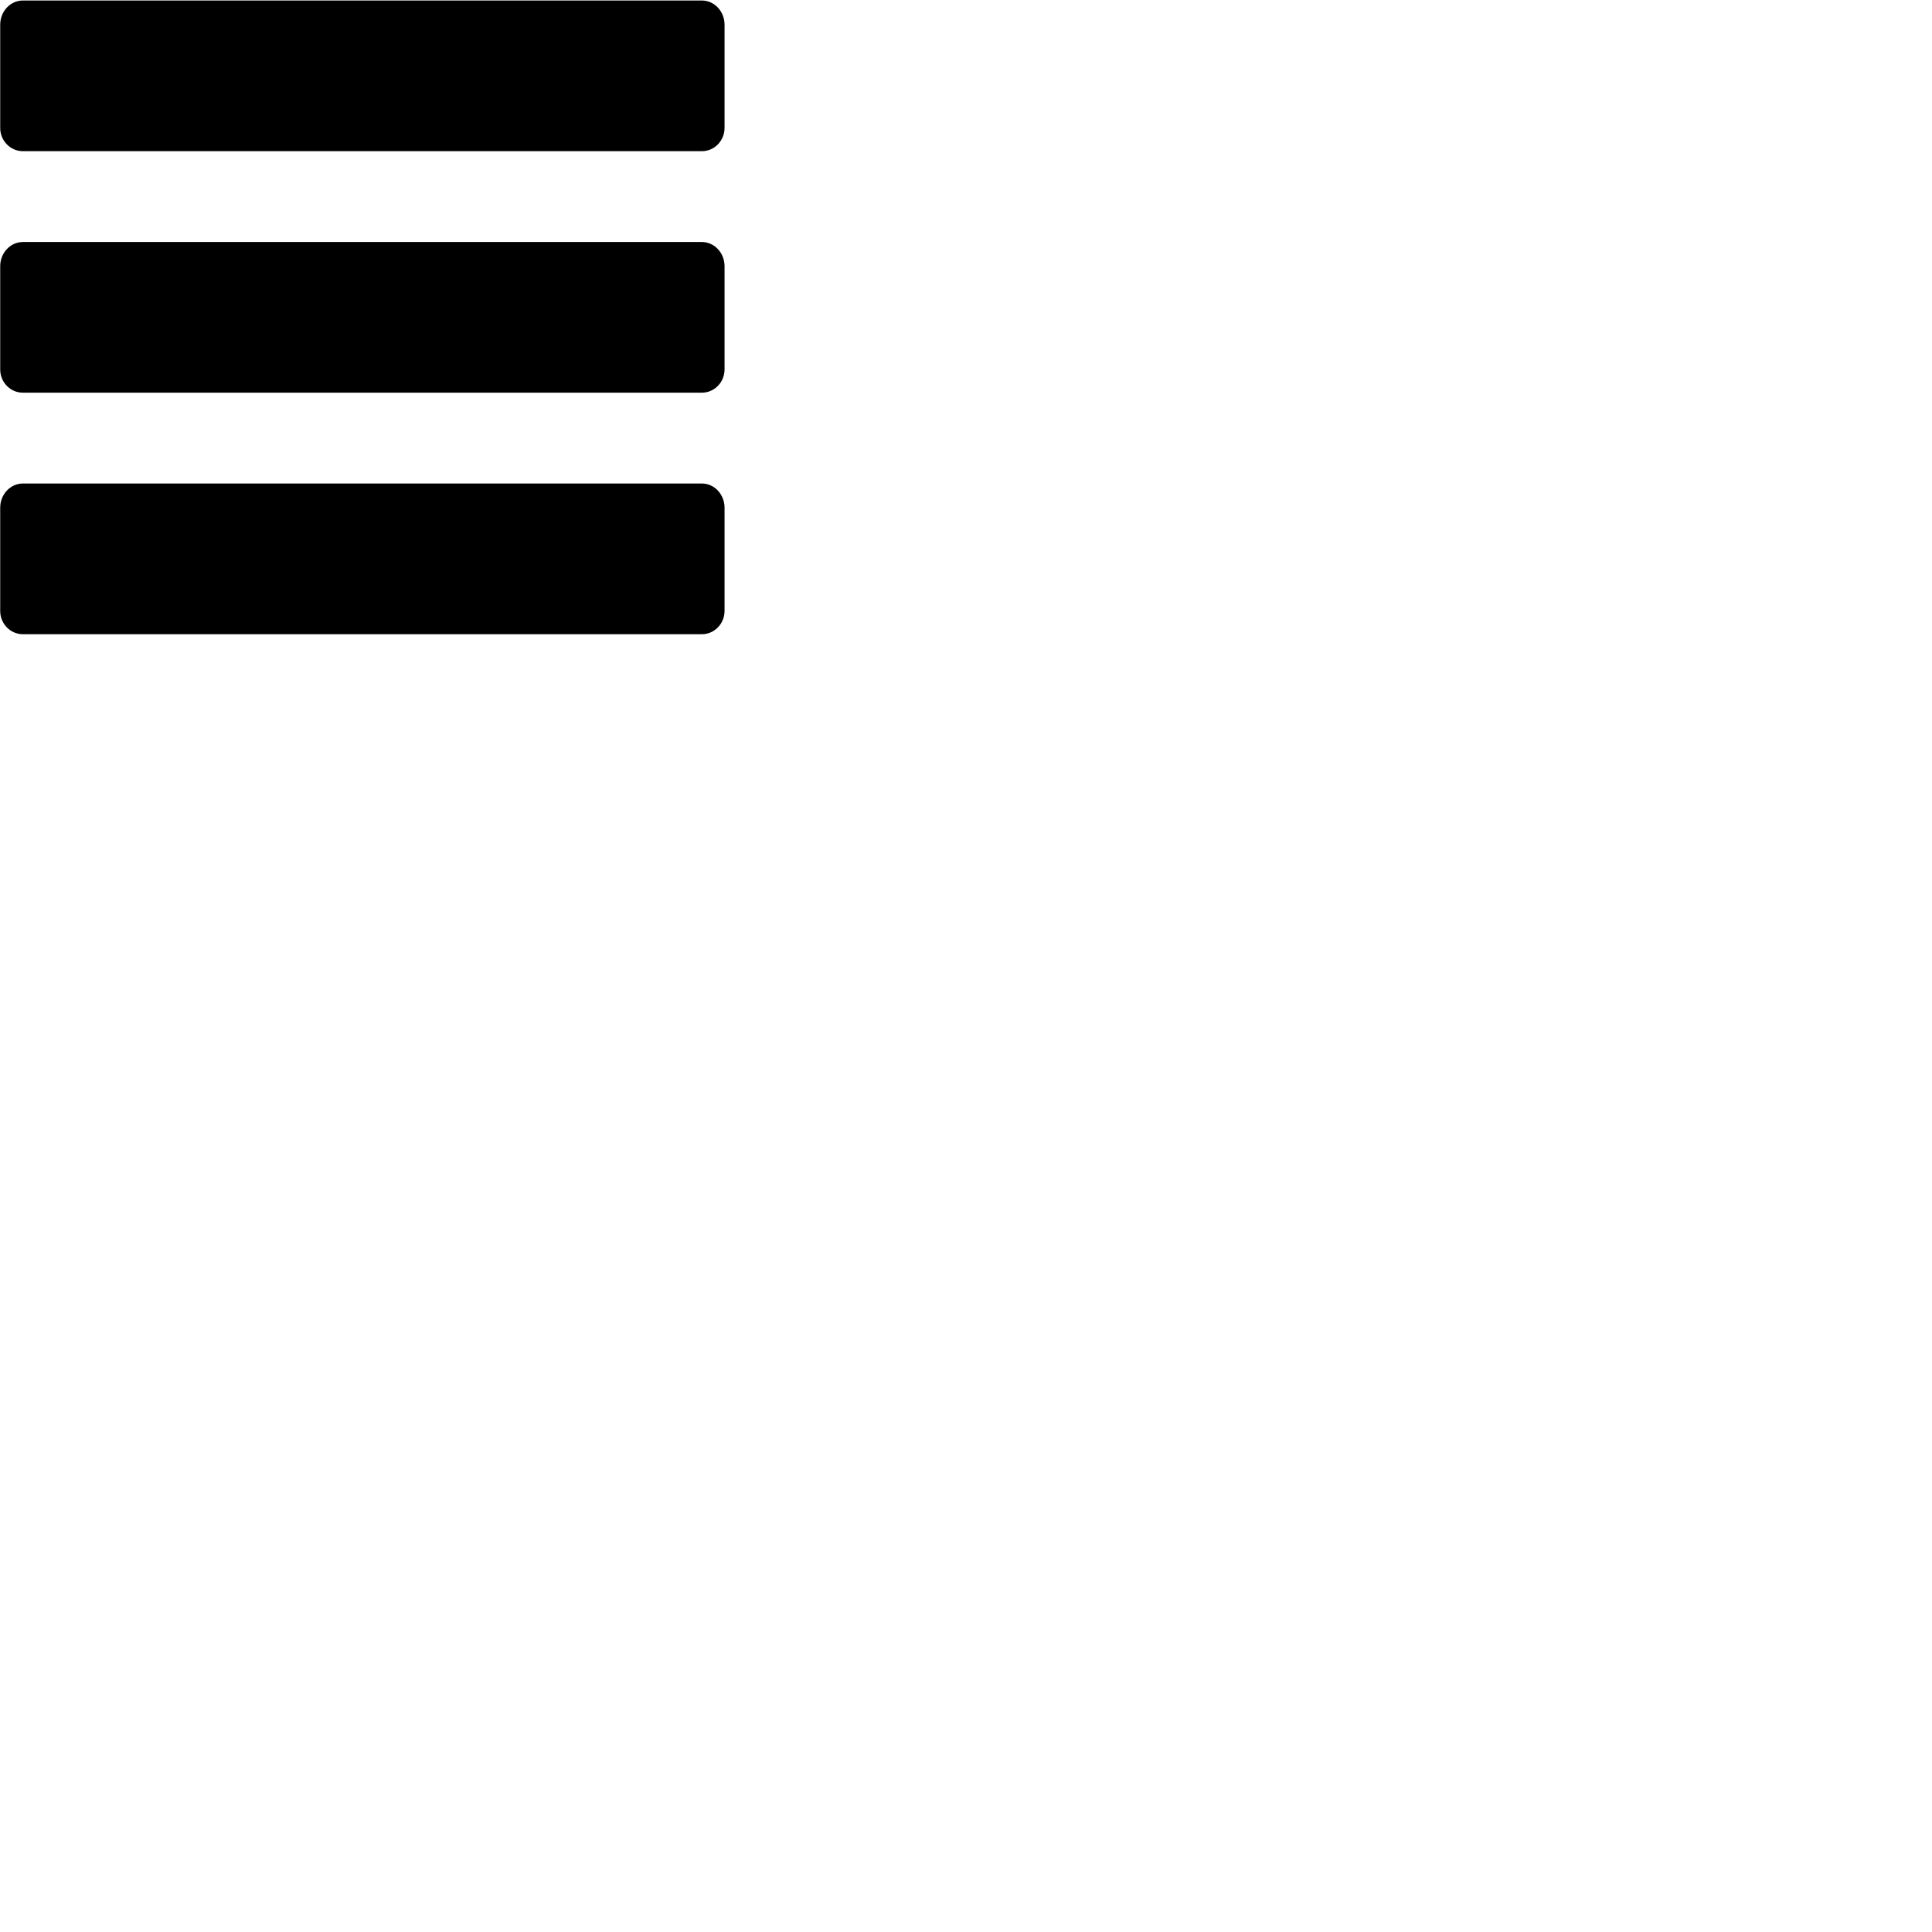
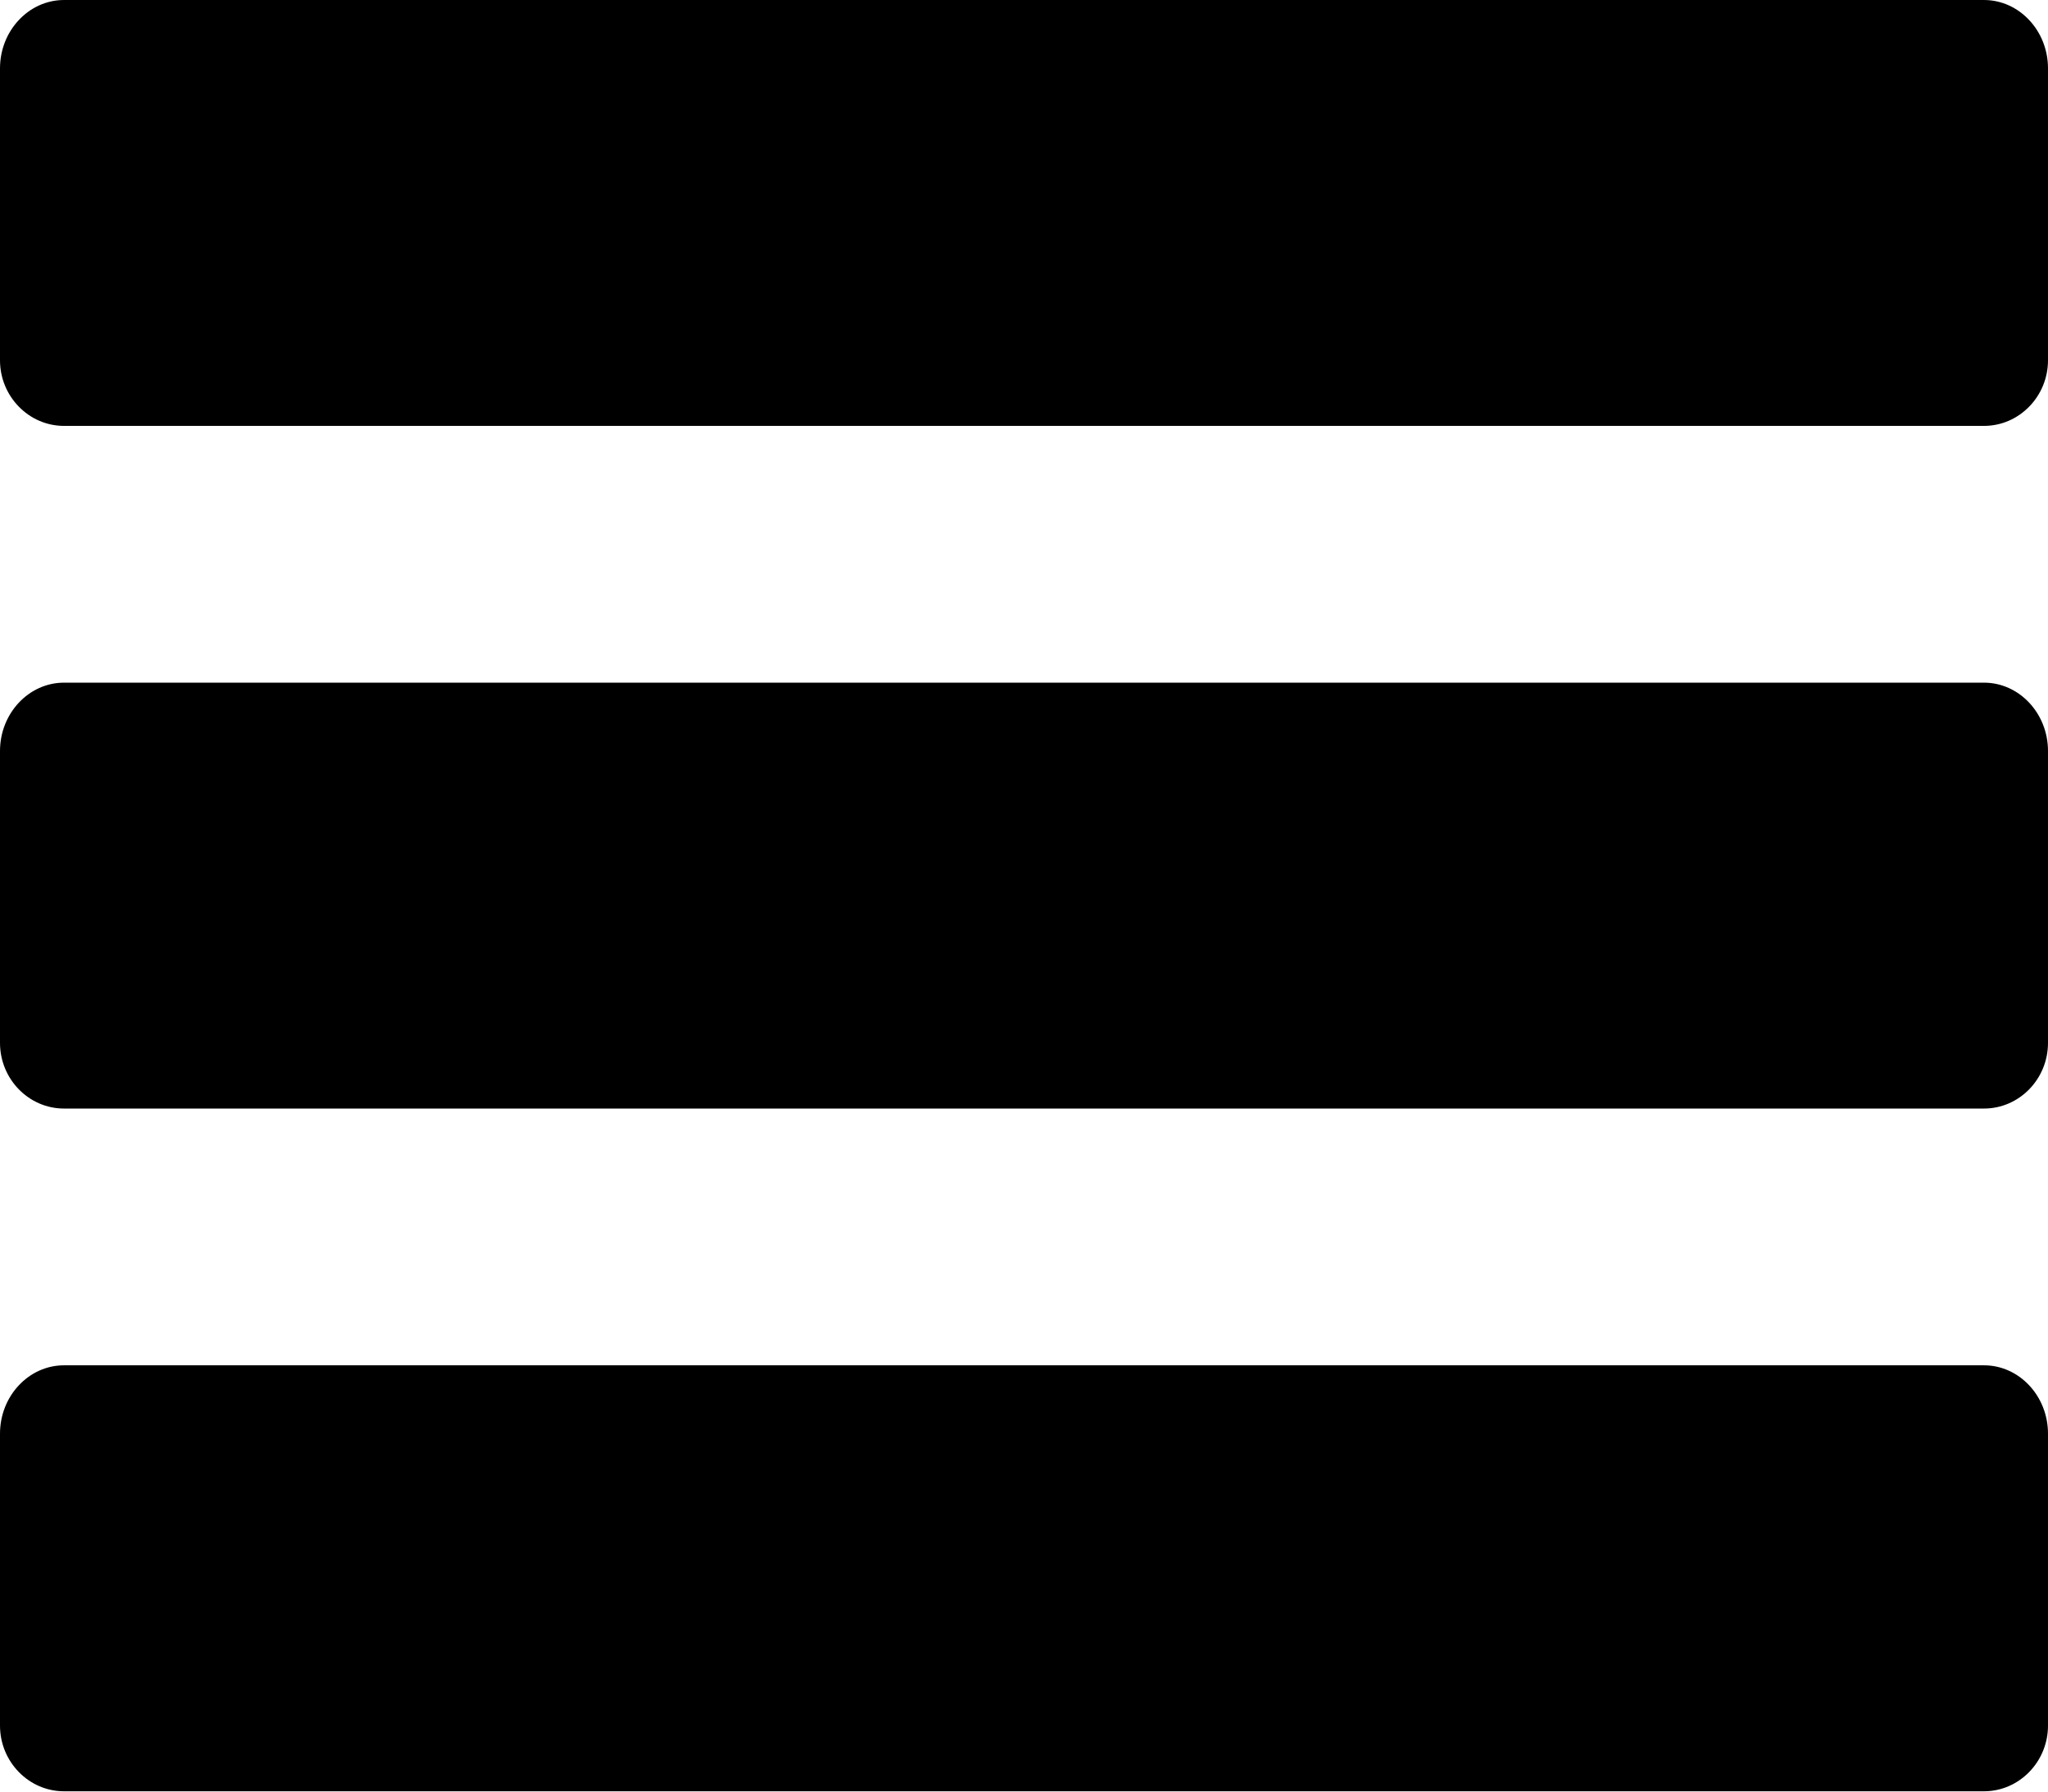
- <svg xmlns="http://www.w3.org/2000/svg" width="64px" height="64px" id="svg6681" version="1.1">
+ <svg xmlns="http://www.w3.org/2000/svg" width="23.995" height="20.992" id="svg6681" version="1.1">
  <defs id="defs6683" />
-   <g id="layer1">
+   <g id="layer1" transform="translate(-0.006578,-0.01686)">
    <g transform="translate(-14.99542,-666.9941)" id="Menu__x28_24x24_x29_" style="fill:#000000;fill-opacity:1">
      <g id="g5996" style="fill:#000000;fill-opacity:1">
        <path style="fill:#000000;fill-opacity:1" d="M 38.247,683.011 H 15.752 c -0.413,0 -0.75,0.36 -0.75,0.801 v 3.421 c 0,0.424 0.337,0.77 0.75,0.77 h 22.495 c 0.413,0 0.75,-0.346 0.75,-0.77 v -3.421 c 0,-0.441 -0.337,-0.801 -0.75,-0.801 z m 0,-8 H 15.752 c -0.413,0 -0.75,0.36 -0.75,0.801 v 3.42 c 0,0.425 0.337,0.77 0.75,0.77 h 22.495 c 0.413,0 0.75,-0.345 0.75,-0.77 v -3.42 c 0,-0.441 -0.337,-0.801 -0.75,-0.801 z m 0,-8 H 15.752 c -0.413,0 -0.75,0.36 -0.75,0.801 v 3.421 c 0,0.423 0.337,0.769 0.75,0.769 h 22.495 c 0.413,0 0.75,-0.346 0.75,-0.769 v -3.421 c 0,-0.441 -0.337,-0.801 -0.75,-0.801 z" id="path5998" />
      </g>
    </g>
  </g>
</svg>
